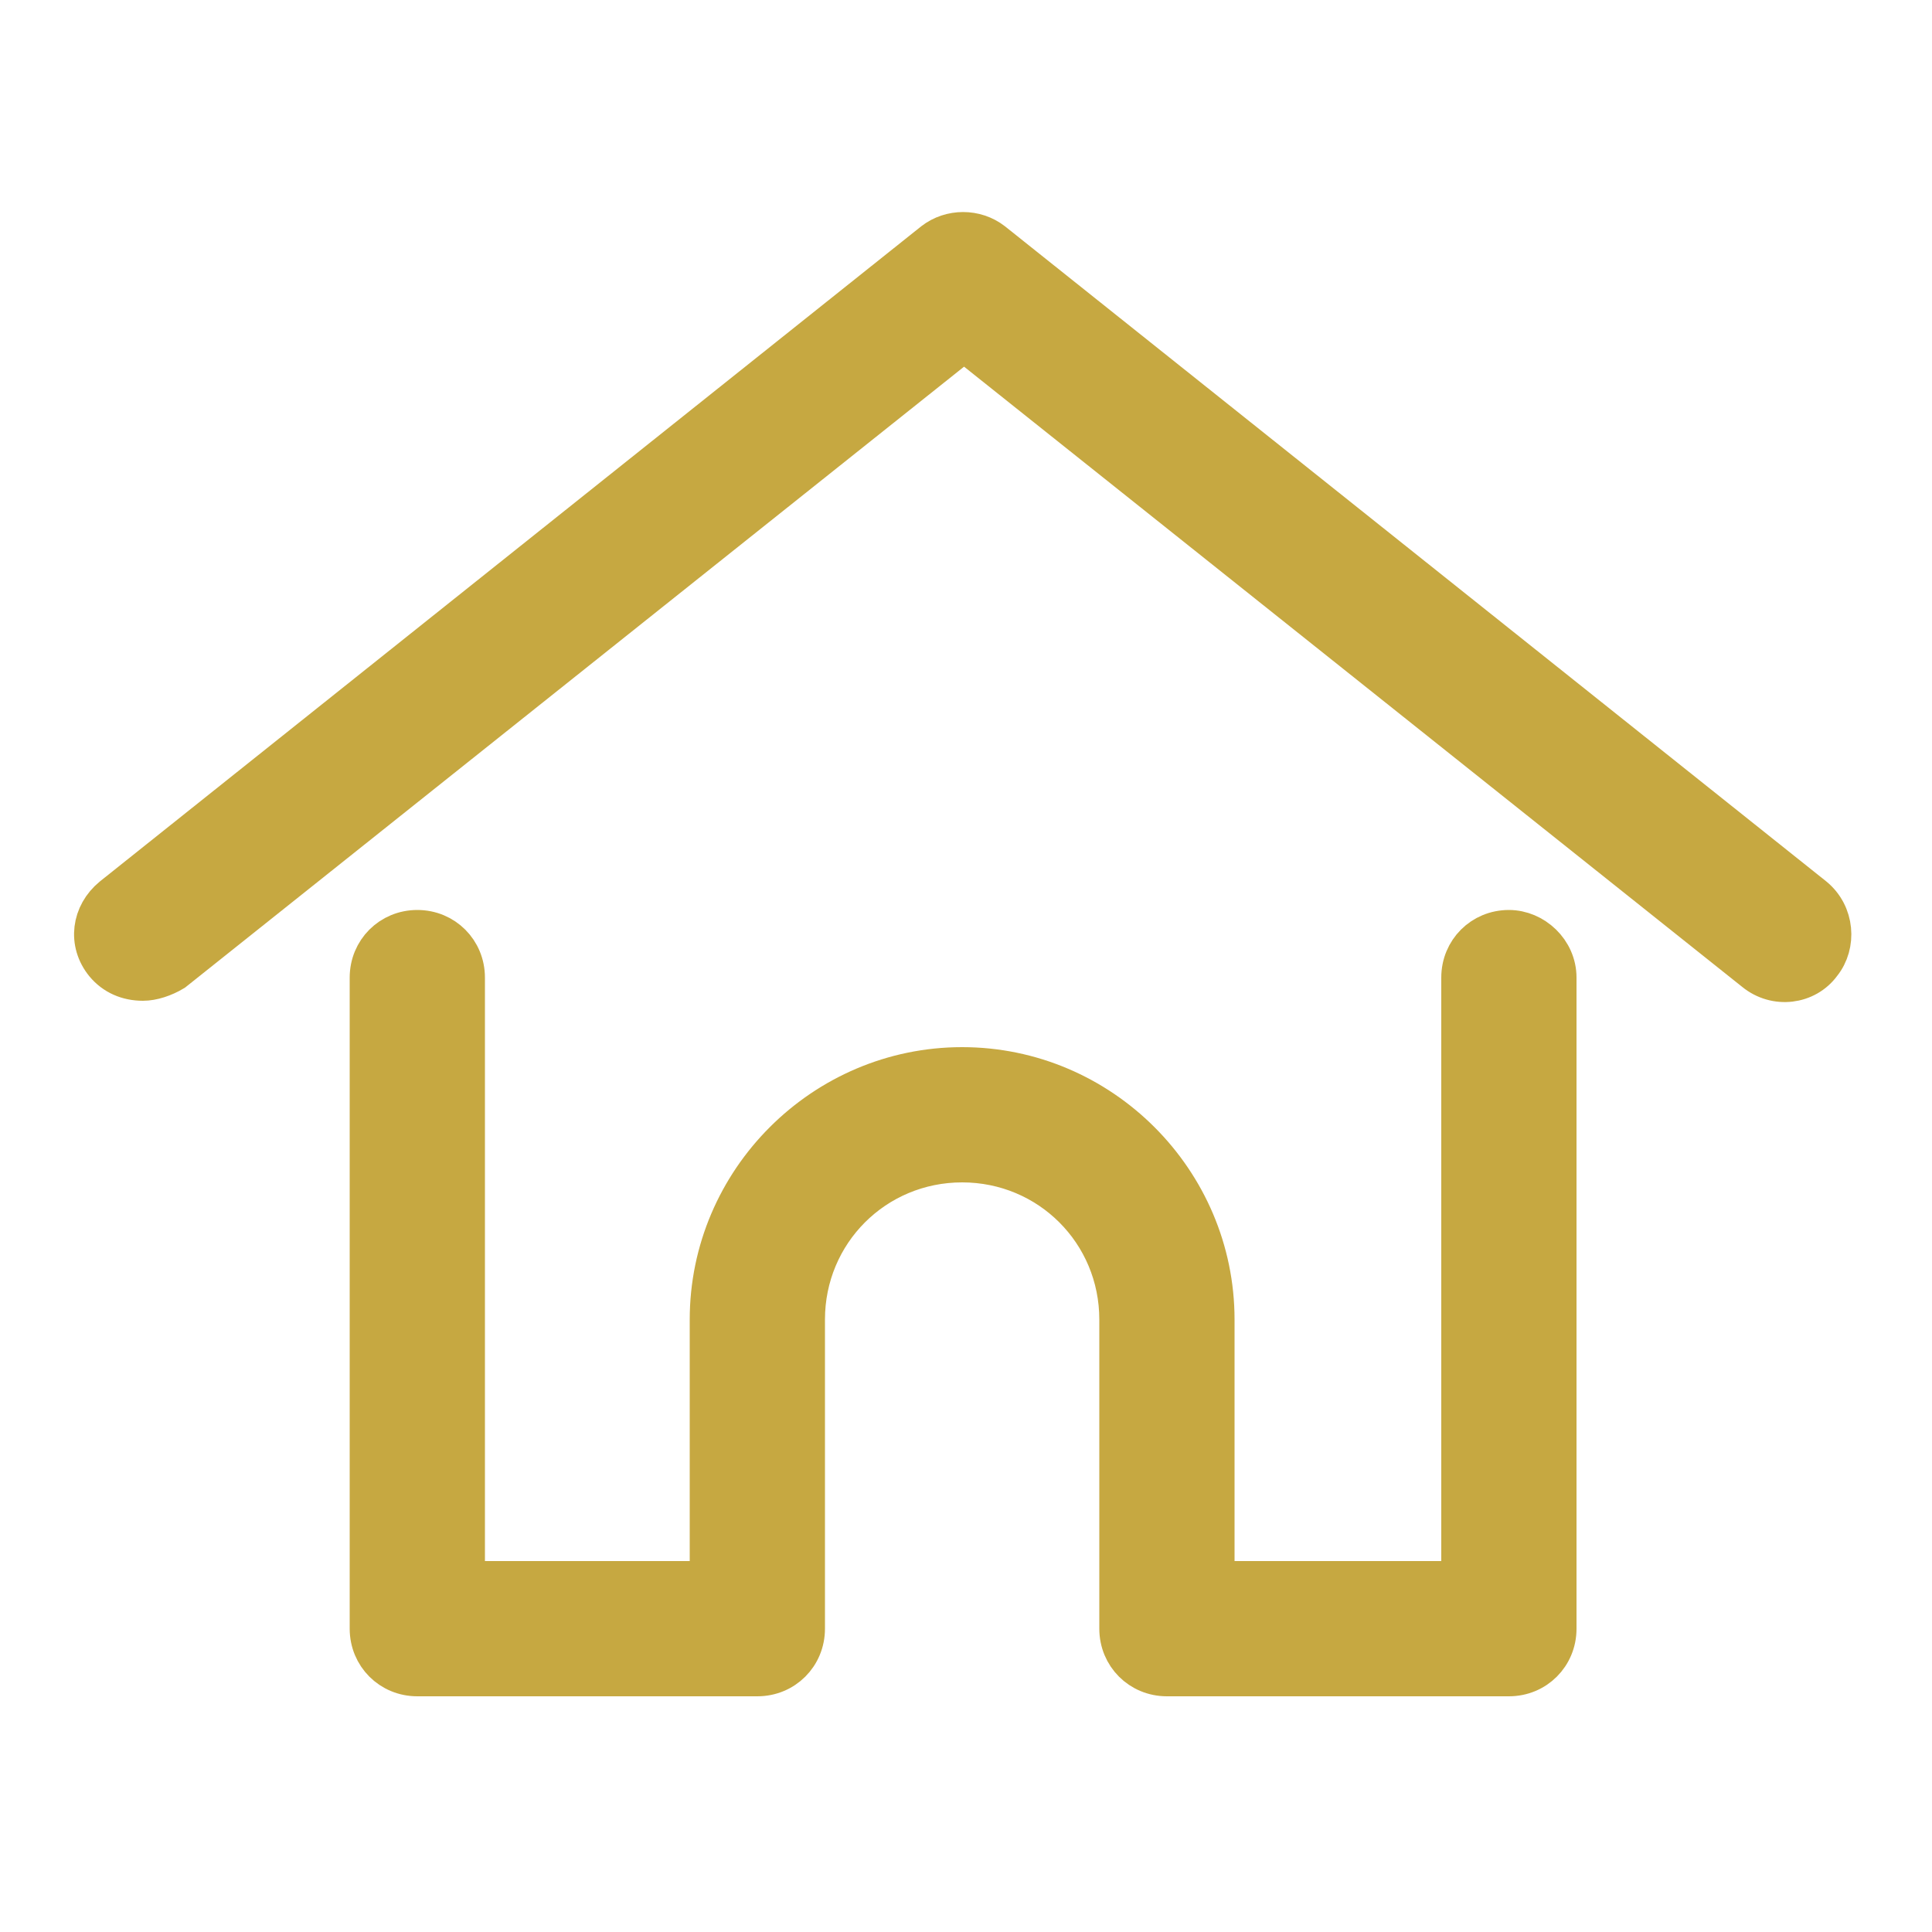
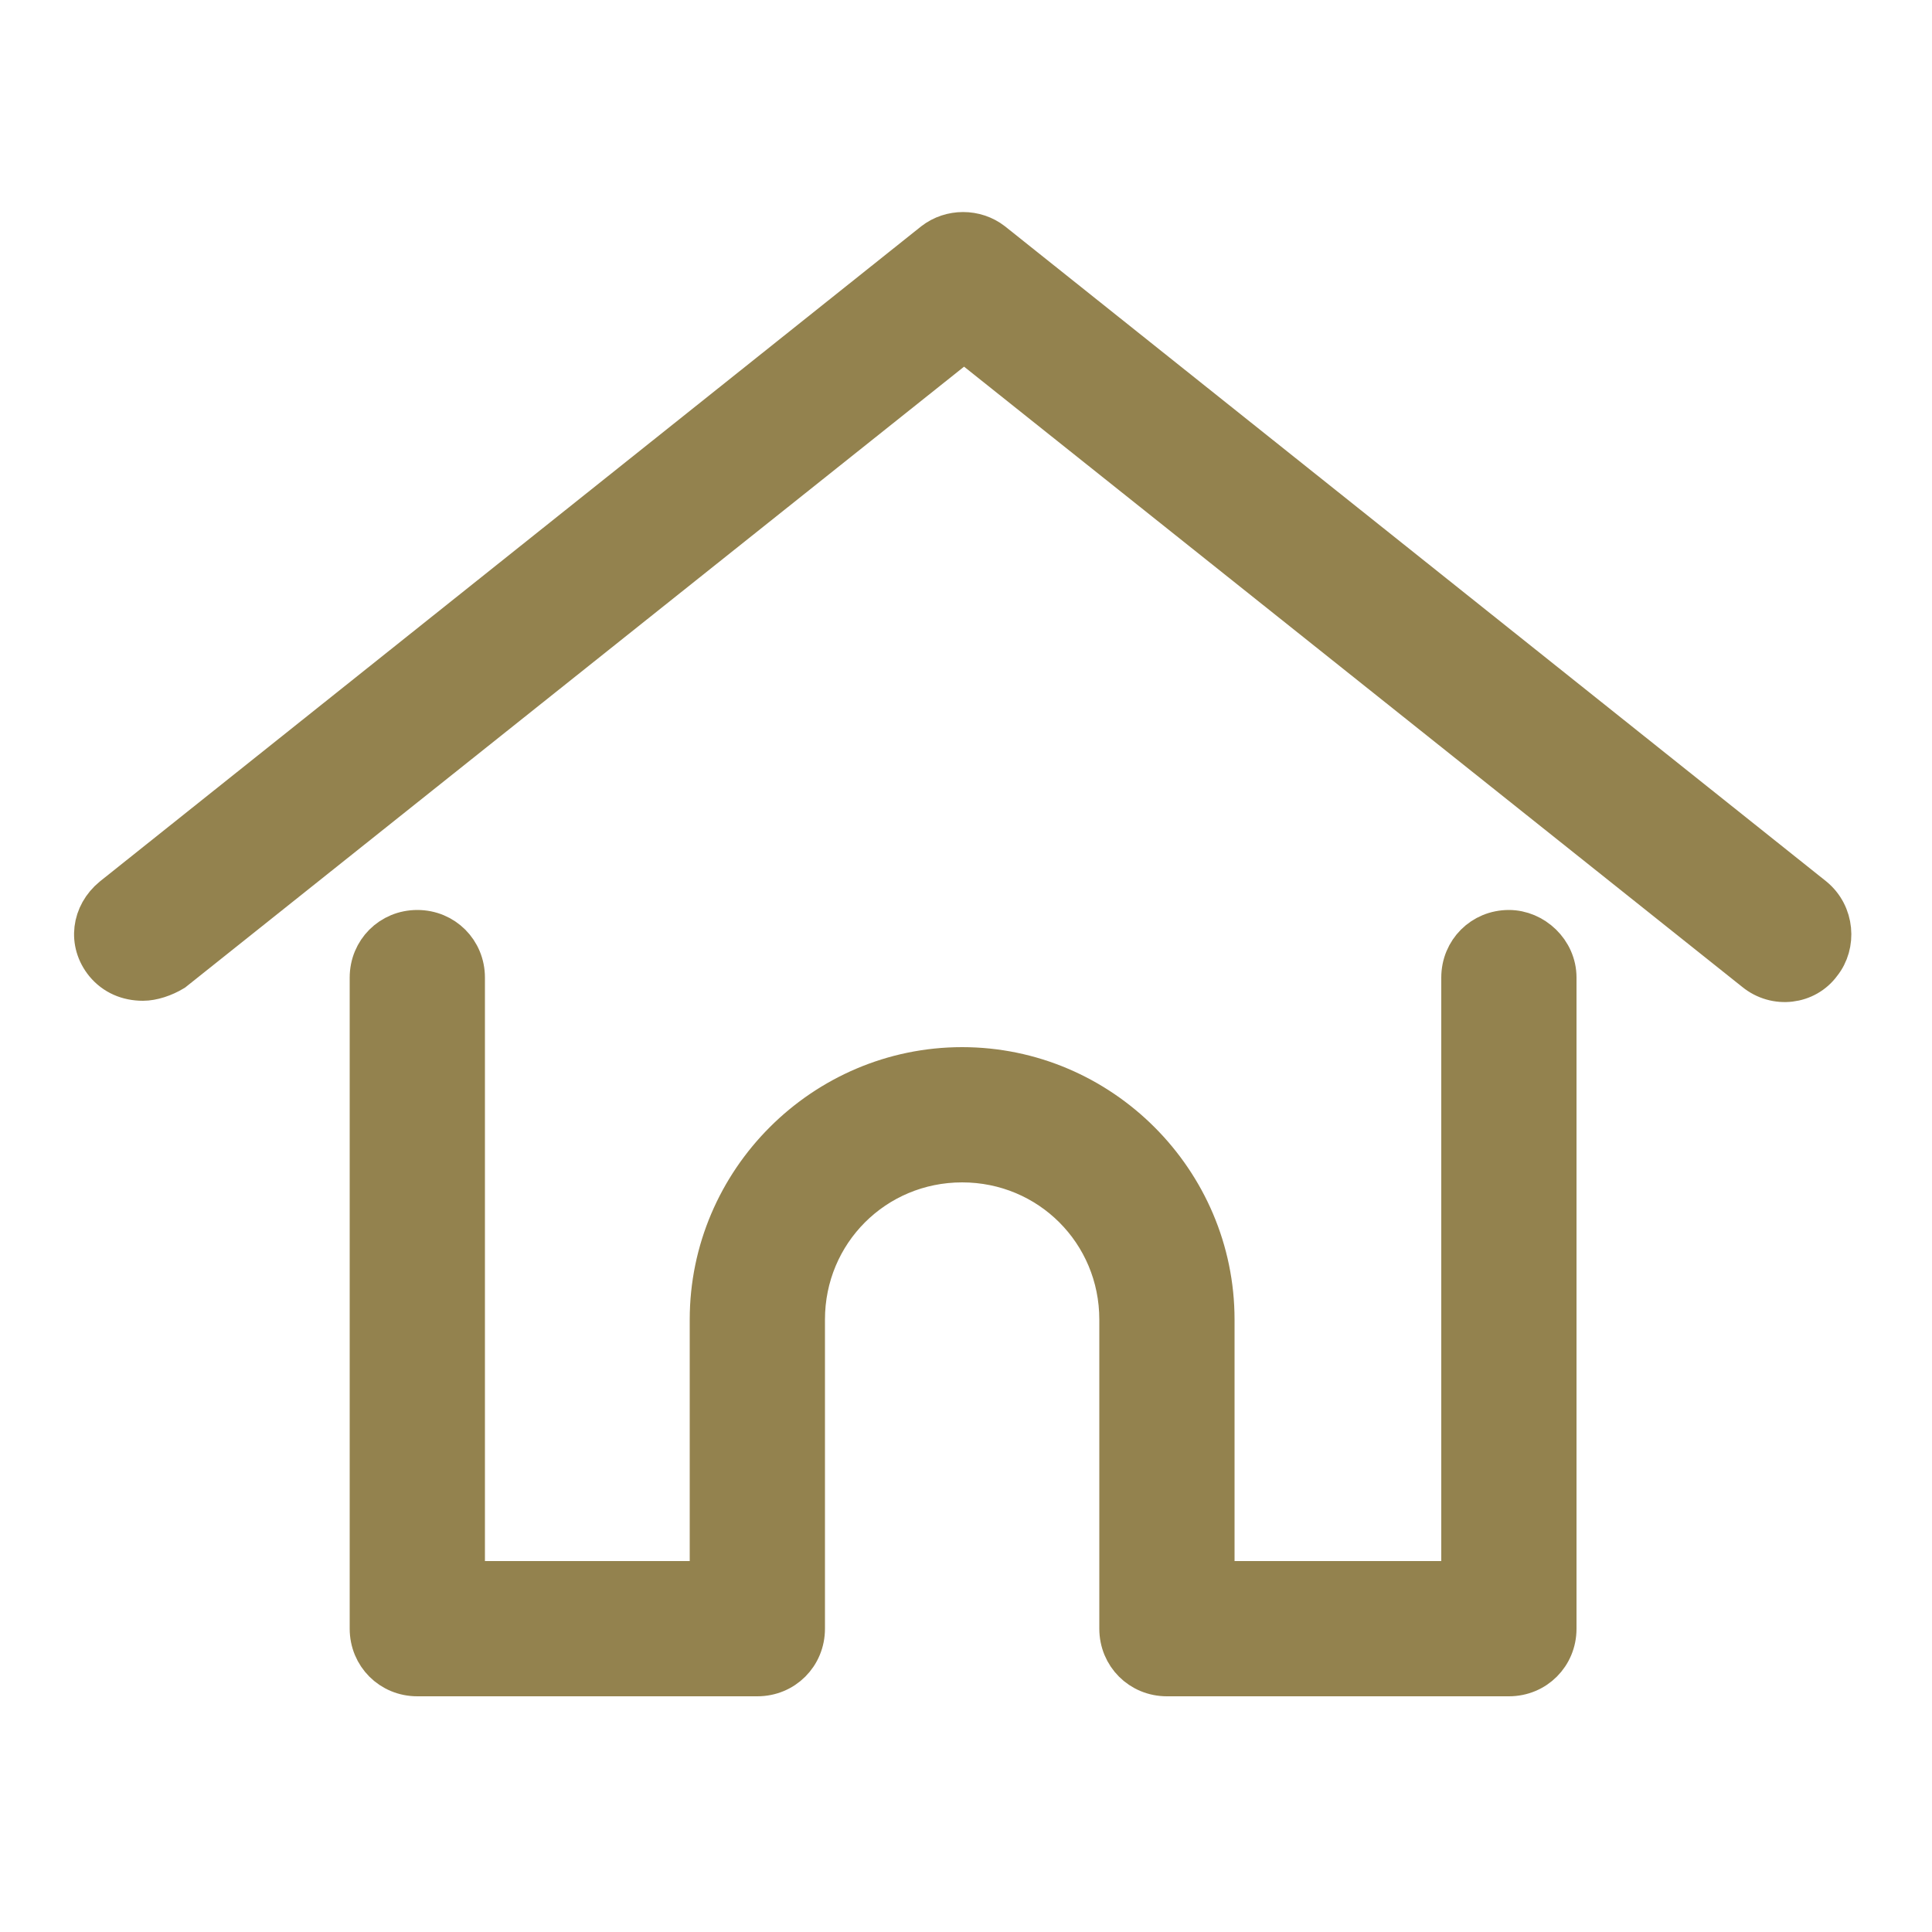
<svg xmlns="http://www.w3.org/2000/svg" version="1.1" x="0px" y="0px" viewBox="0 0 100 100" style="enable-background:new 0 0 100 100;" xml:space="preserve">
  <g>
-     <path d="M93.9,46.4L51.4,12.5c-0.9-0.7-2.2-0.7-3.1,0L5.8,46.4c-1.1,0.9-1.3,2.4-0.4,3.5c0.5,0.6,1.2,0.9,2,0.9   c0.5,0,1.1-0.2,1.6-0.5l40.9-32.6l40.9,32.6c1.1,0.9,2.7,0.7,3.5-0.4C95.1,48.9,95,47.3,93.9,46.4z" fill="#c6a841" stroke="#c6a841" stroke-width="2" />
-     <path d="M78.1,48.1c-1.4,0-2.5,1.1-2.5,2.5v31.2H62.9V68.3c0-7.2-5.9-13.1-13.1-13.1c-7.2,0-13.1,5.9-13.1,13.1v13.5H24.1V50.6    c0-1.4-1.1-2.5-2.5-2.5s-2.5,1.1-2.5,2.5v33.7c0,1.4,1.1,2.5,2.5,2.5h17.6c1.4,0,2.5-1.1,2.5-2.5v-16c0-4.5,3.6-8.1,8.1-8.1     s8.1,3.6,8.1,8.1v16c0,1.4,1.1,2.5,2.5,2.5h17.7c1.4,0,2.5-1.1,2.5-2.5V50.6C80.6,49.2,79.4,48.1,78.1,48.1z" fill="#c6a841" stroke="#c6a841" stroke-width="2" />
+     <path d="M93.9,46.4L51.4,12.5c-0.9-0.7-2.2-0.7-3.1,0L5.8,46.4c-1.1,0.9-1.3,2.4-0.4,3.5c0.5,0.6,1.2,0.9,2,0.9   c0.5,0,1.1-0.2,1.6-0.5l40.9-32.6l40.9,32.6c1.1,0.9,2.7,0.7,3.5-0.4C95.1,48.9,95,47.3,93.9,46.4z" fill="#93824e" stroke="#93824e" stroke-width="2" />
+     <path d="M78.1,48.1c-1.4,0-2.5,1.1-2.5,2.5v31.2H62.9V68.3c0-7.2-5.9-13.1-13.1-13.1c-7.2,0-13.1,5.9-13.1,13.1v13.5H24.1V50.6    c0-1.4-1.1-2.5-2.5-2.5s-2.5,1.1-2.5,2.5v33.7c0,1.4,1.1,2.5,2.5,2.5h17.6c1.4,0,2.5-1.1,2.5-2.5v-16c0-4.5,3.6-8.1,8.1-8.1     s8.1,3.6,8.1,8.1v16c0,1.4,1.1,2.5,2.5,2.5h17.7c1.4,0,2.5-1.1,2.5-2.5V50.6C80.6,49.2,79.4,48.1,78.1,48.1z" fill="#93824e" stroke="#93824e" stroke-width="2" />
  </g>
</svg>
